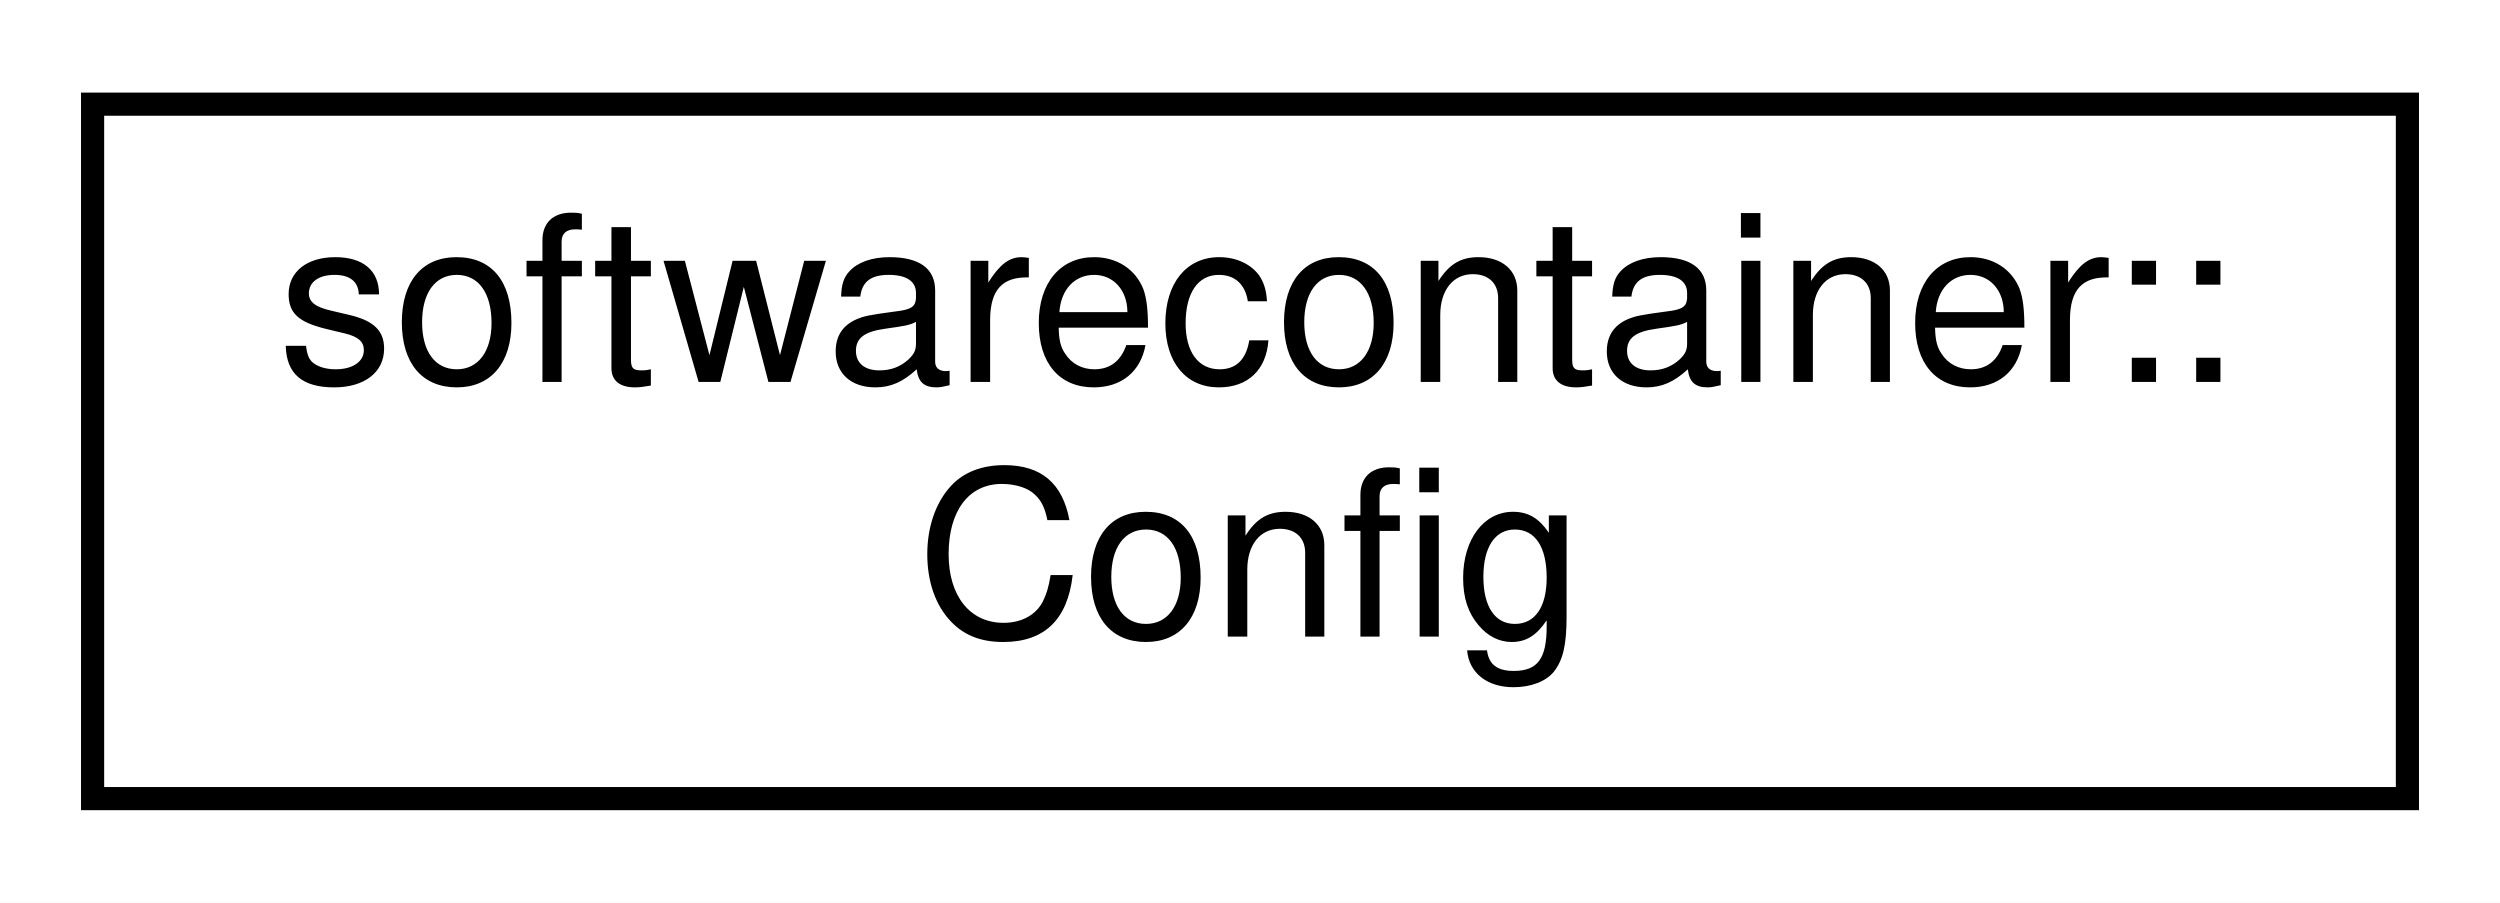
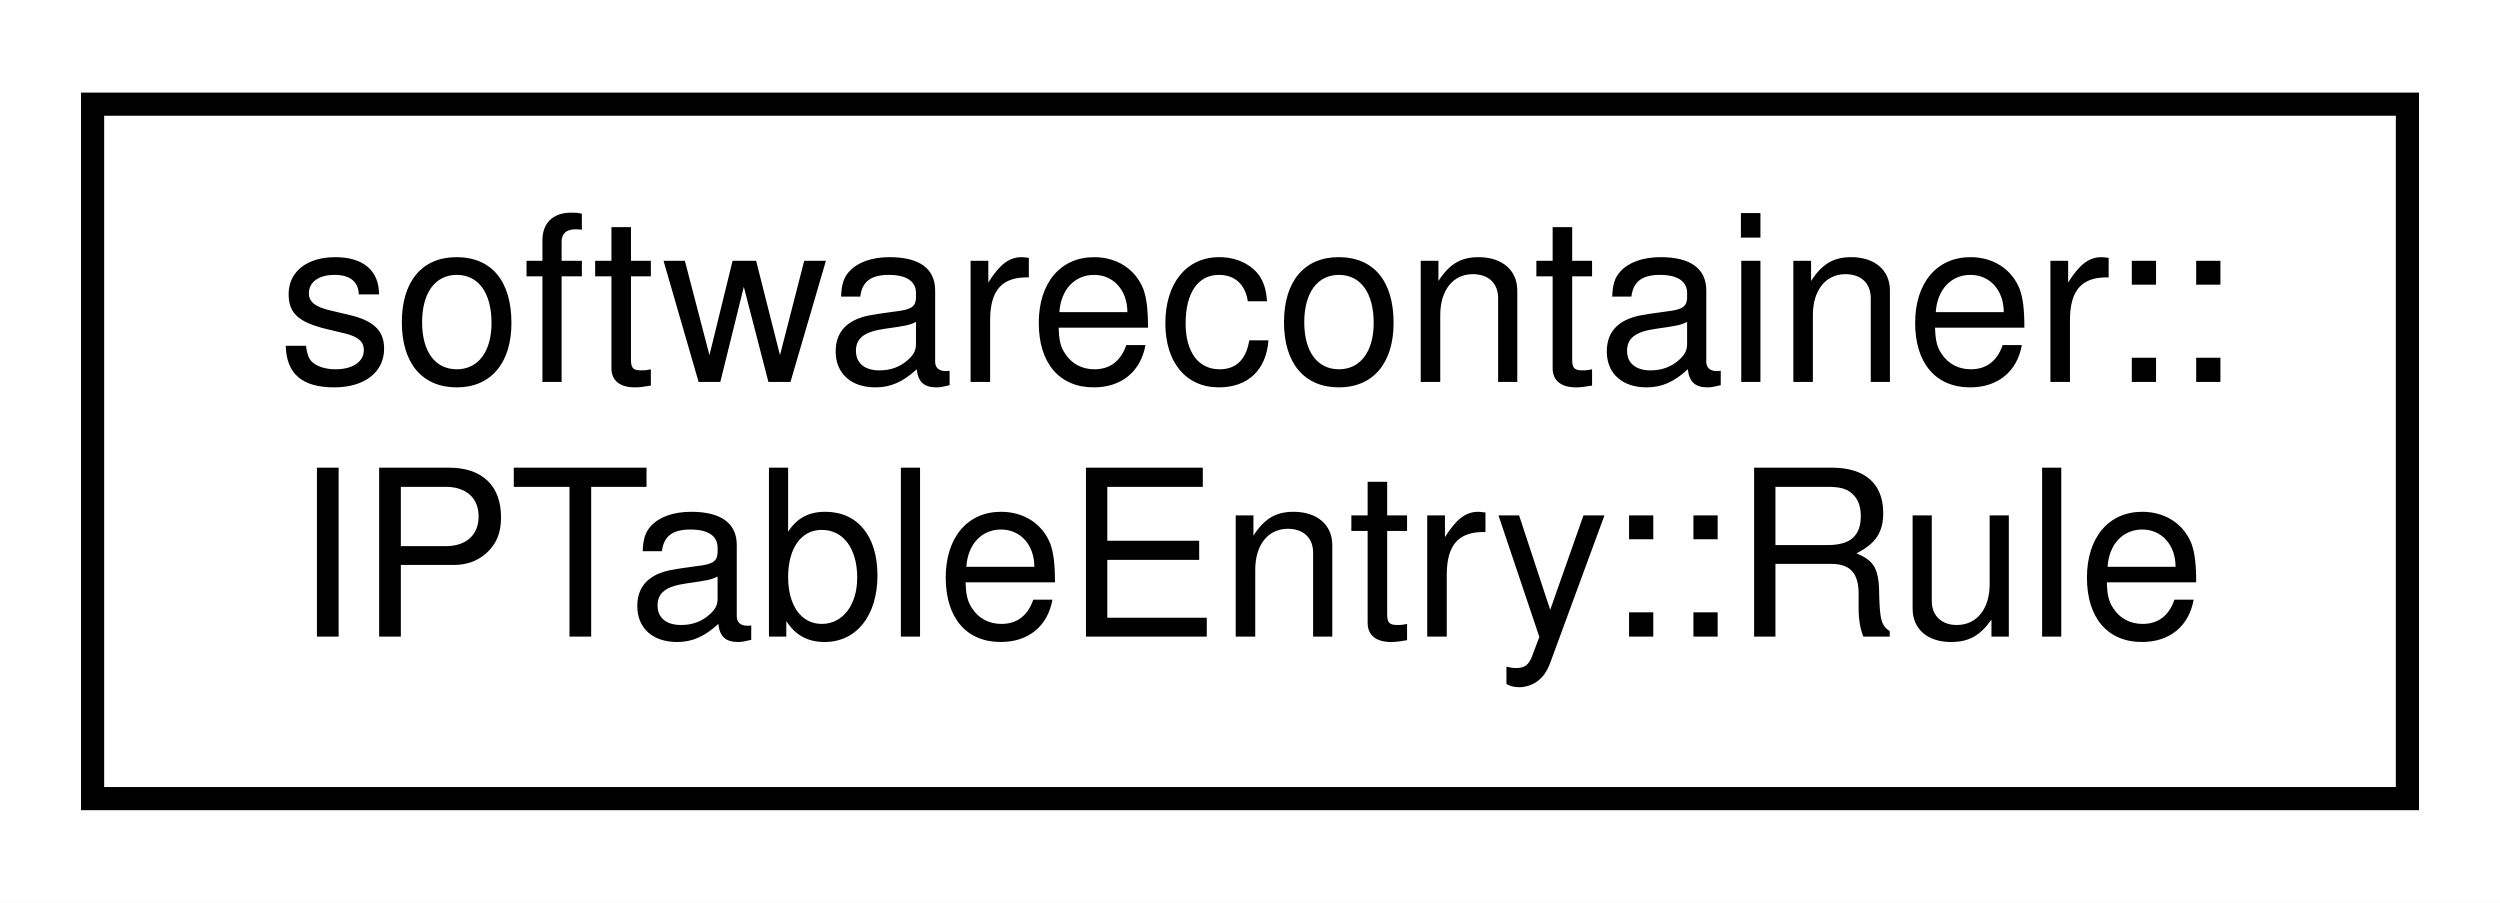
<svg xmlns="http://www.w3.org/2000/svg" xmlns:xlink="http://www.w3.org/1999/xlink" width="108pt" height="39pt" viewBox="0.00 0.00 108.00 39.00">
  <g id="graph0" class="graph" transform="scale(1 1) rotate(0) translate(4 35)">
    <polygon fill="white" stroke="none" points="-4,4 -4,-35 104,-35 104,4 -4,4" />
    <g id="node1" class="node">
      <g id="a_node1">
-         <a xlink:href="classsoftwarecontainer_1_1_config.html" target="_top" xlink:title="Represents the SoftwareContainer main config. ">
+         <a xlink:href="structsoftwarecontainer_1_1_i_p_table_entry_1_1_rule.html" target="_top" xlink:title="Definition of a 'Rule' used to handle network traffic. ">
          <polygon fill="white" stroke="black" points="0,-0.5 0,-30.5 100,-30.5 100,-0.5 0,-0.5" />
          <text text-anchor="start" x="8" y="-18.5" font-family="Helvetica,sans-Serif" font-size="10.00">softwarecontainer::</text>
-           <text text-anchor="middle" x="50" y="-7.5" font-family="Helvetica,sans-Serif" font-size="10.00">Config</text>
+           <text text-anchor="middle" x="50" y="-7.5" font-family="Helvetica,sans-Serif" font-size="10.00">IPTableEntry::Rule</text>
        </a>
      </g>
    </g>
  </g>
</svg>
